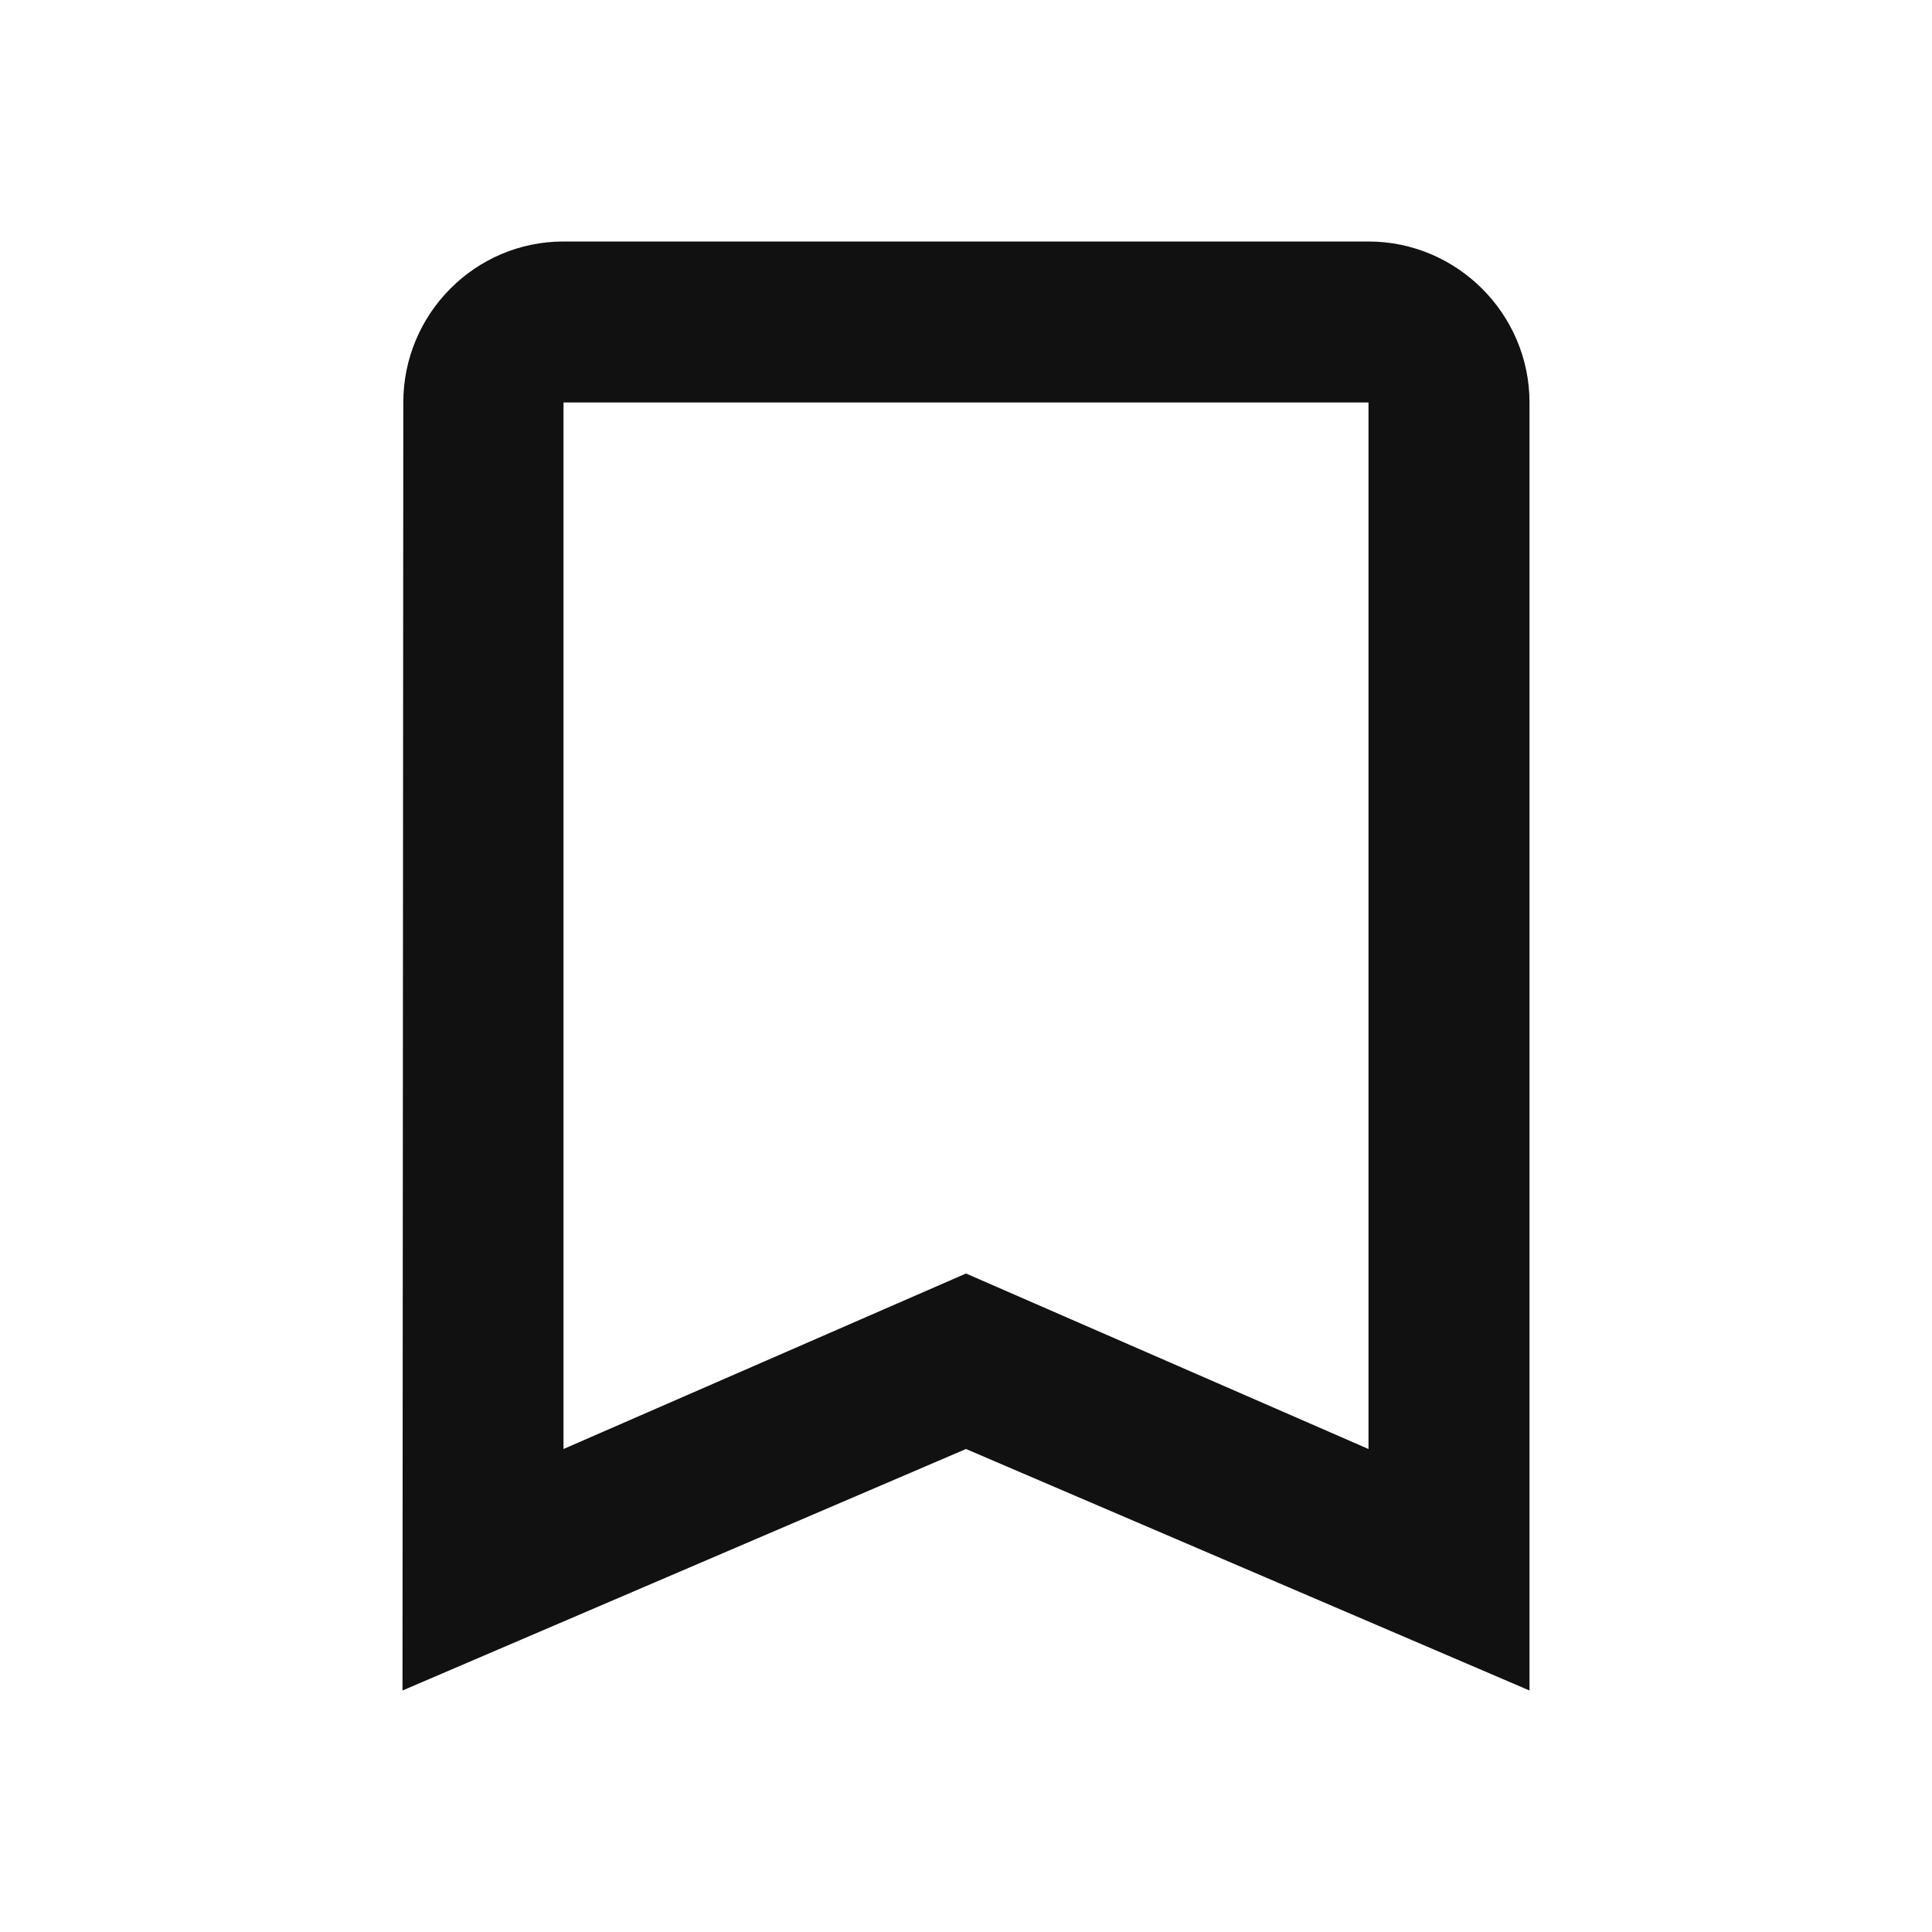
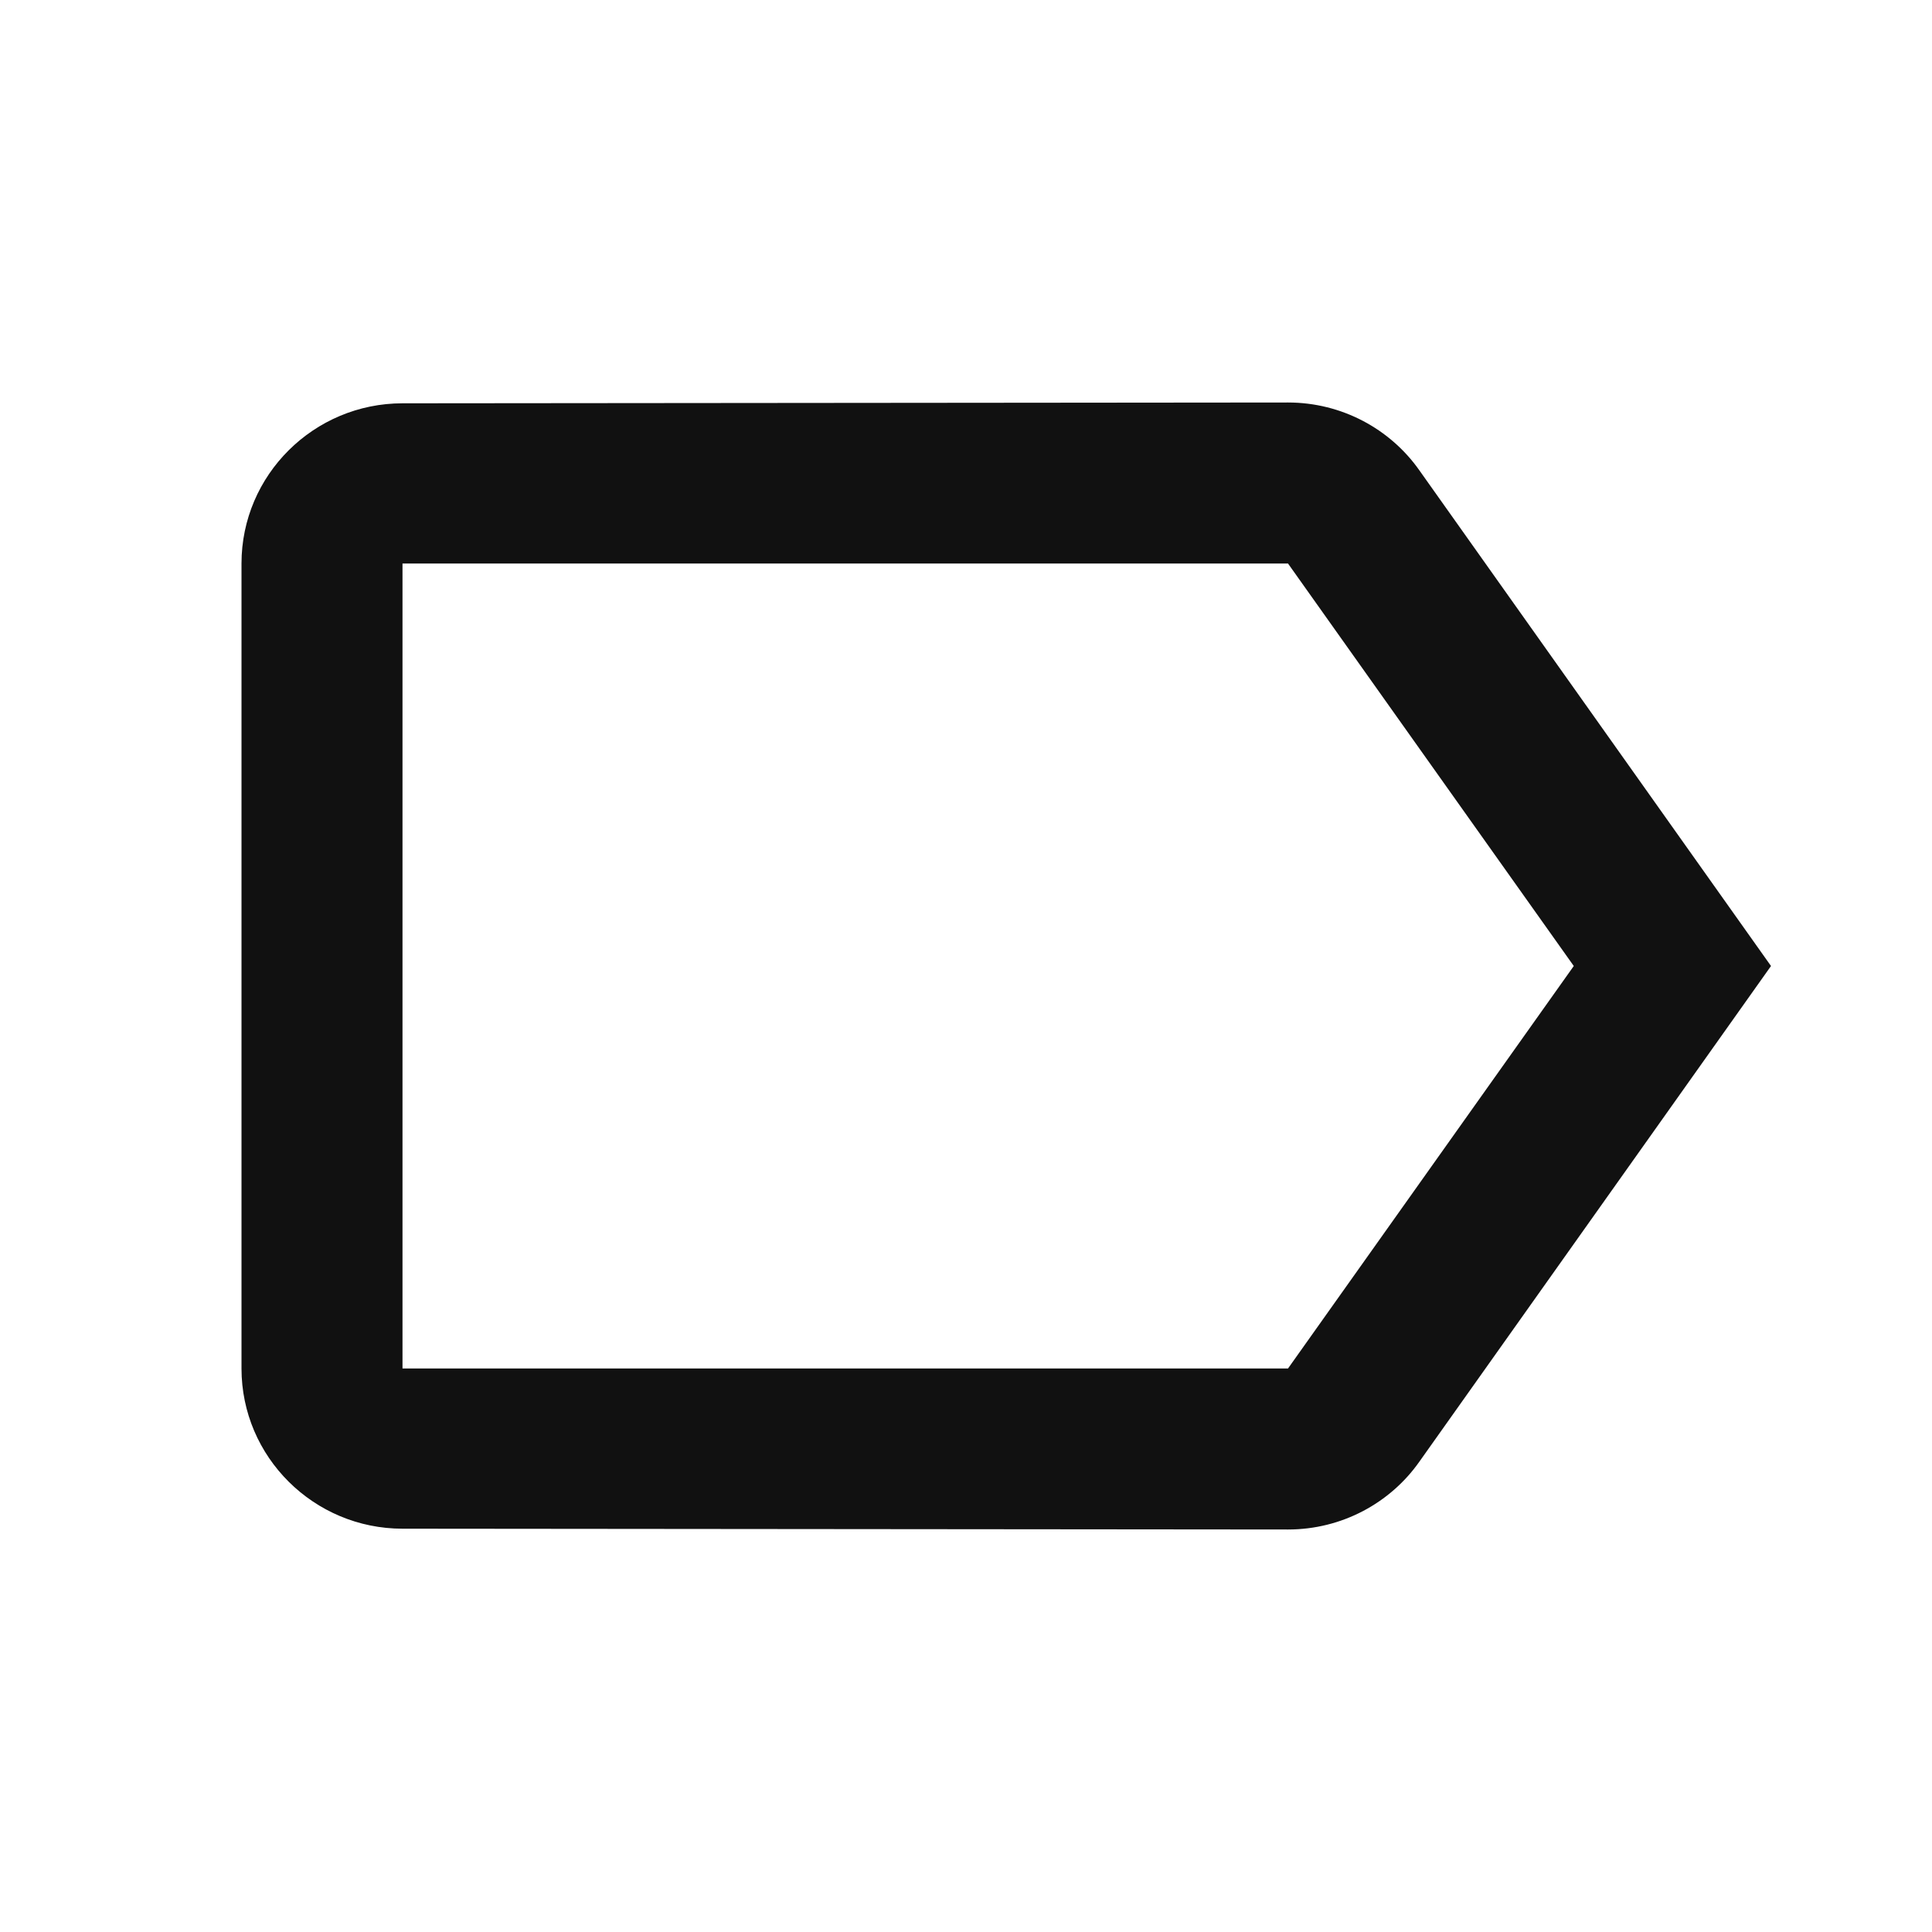
<svg xmlns="http://www.w3.org/2000/svg" viewBox="0 0 24 24">
  <g class="nc-icon-wrapper" fill="#111111">
-     <path d="M17 3H7c-1.1 0-1.99.9-1.99 2L5 21l7-3 7 3V5c0-1.1-.9-2-2-2zm0 15l-5-2.18L7 18V5h10v13z" />
+     <path d="M17.63 5.84C17.27 5.33 16.67 5 16 5L5 5.01C3.9 5.01 3 5.9 3 7v10c0 1.1.9 1.99 2 1.99L16 19c.67 0 1.27-.33 1.63-.84L22 12l-4.37-6.16zM16 17H5V7h11l3.55 5L16 17z" />
  </g>
</svg>
